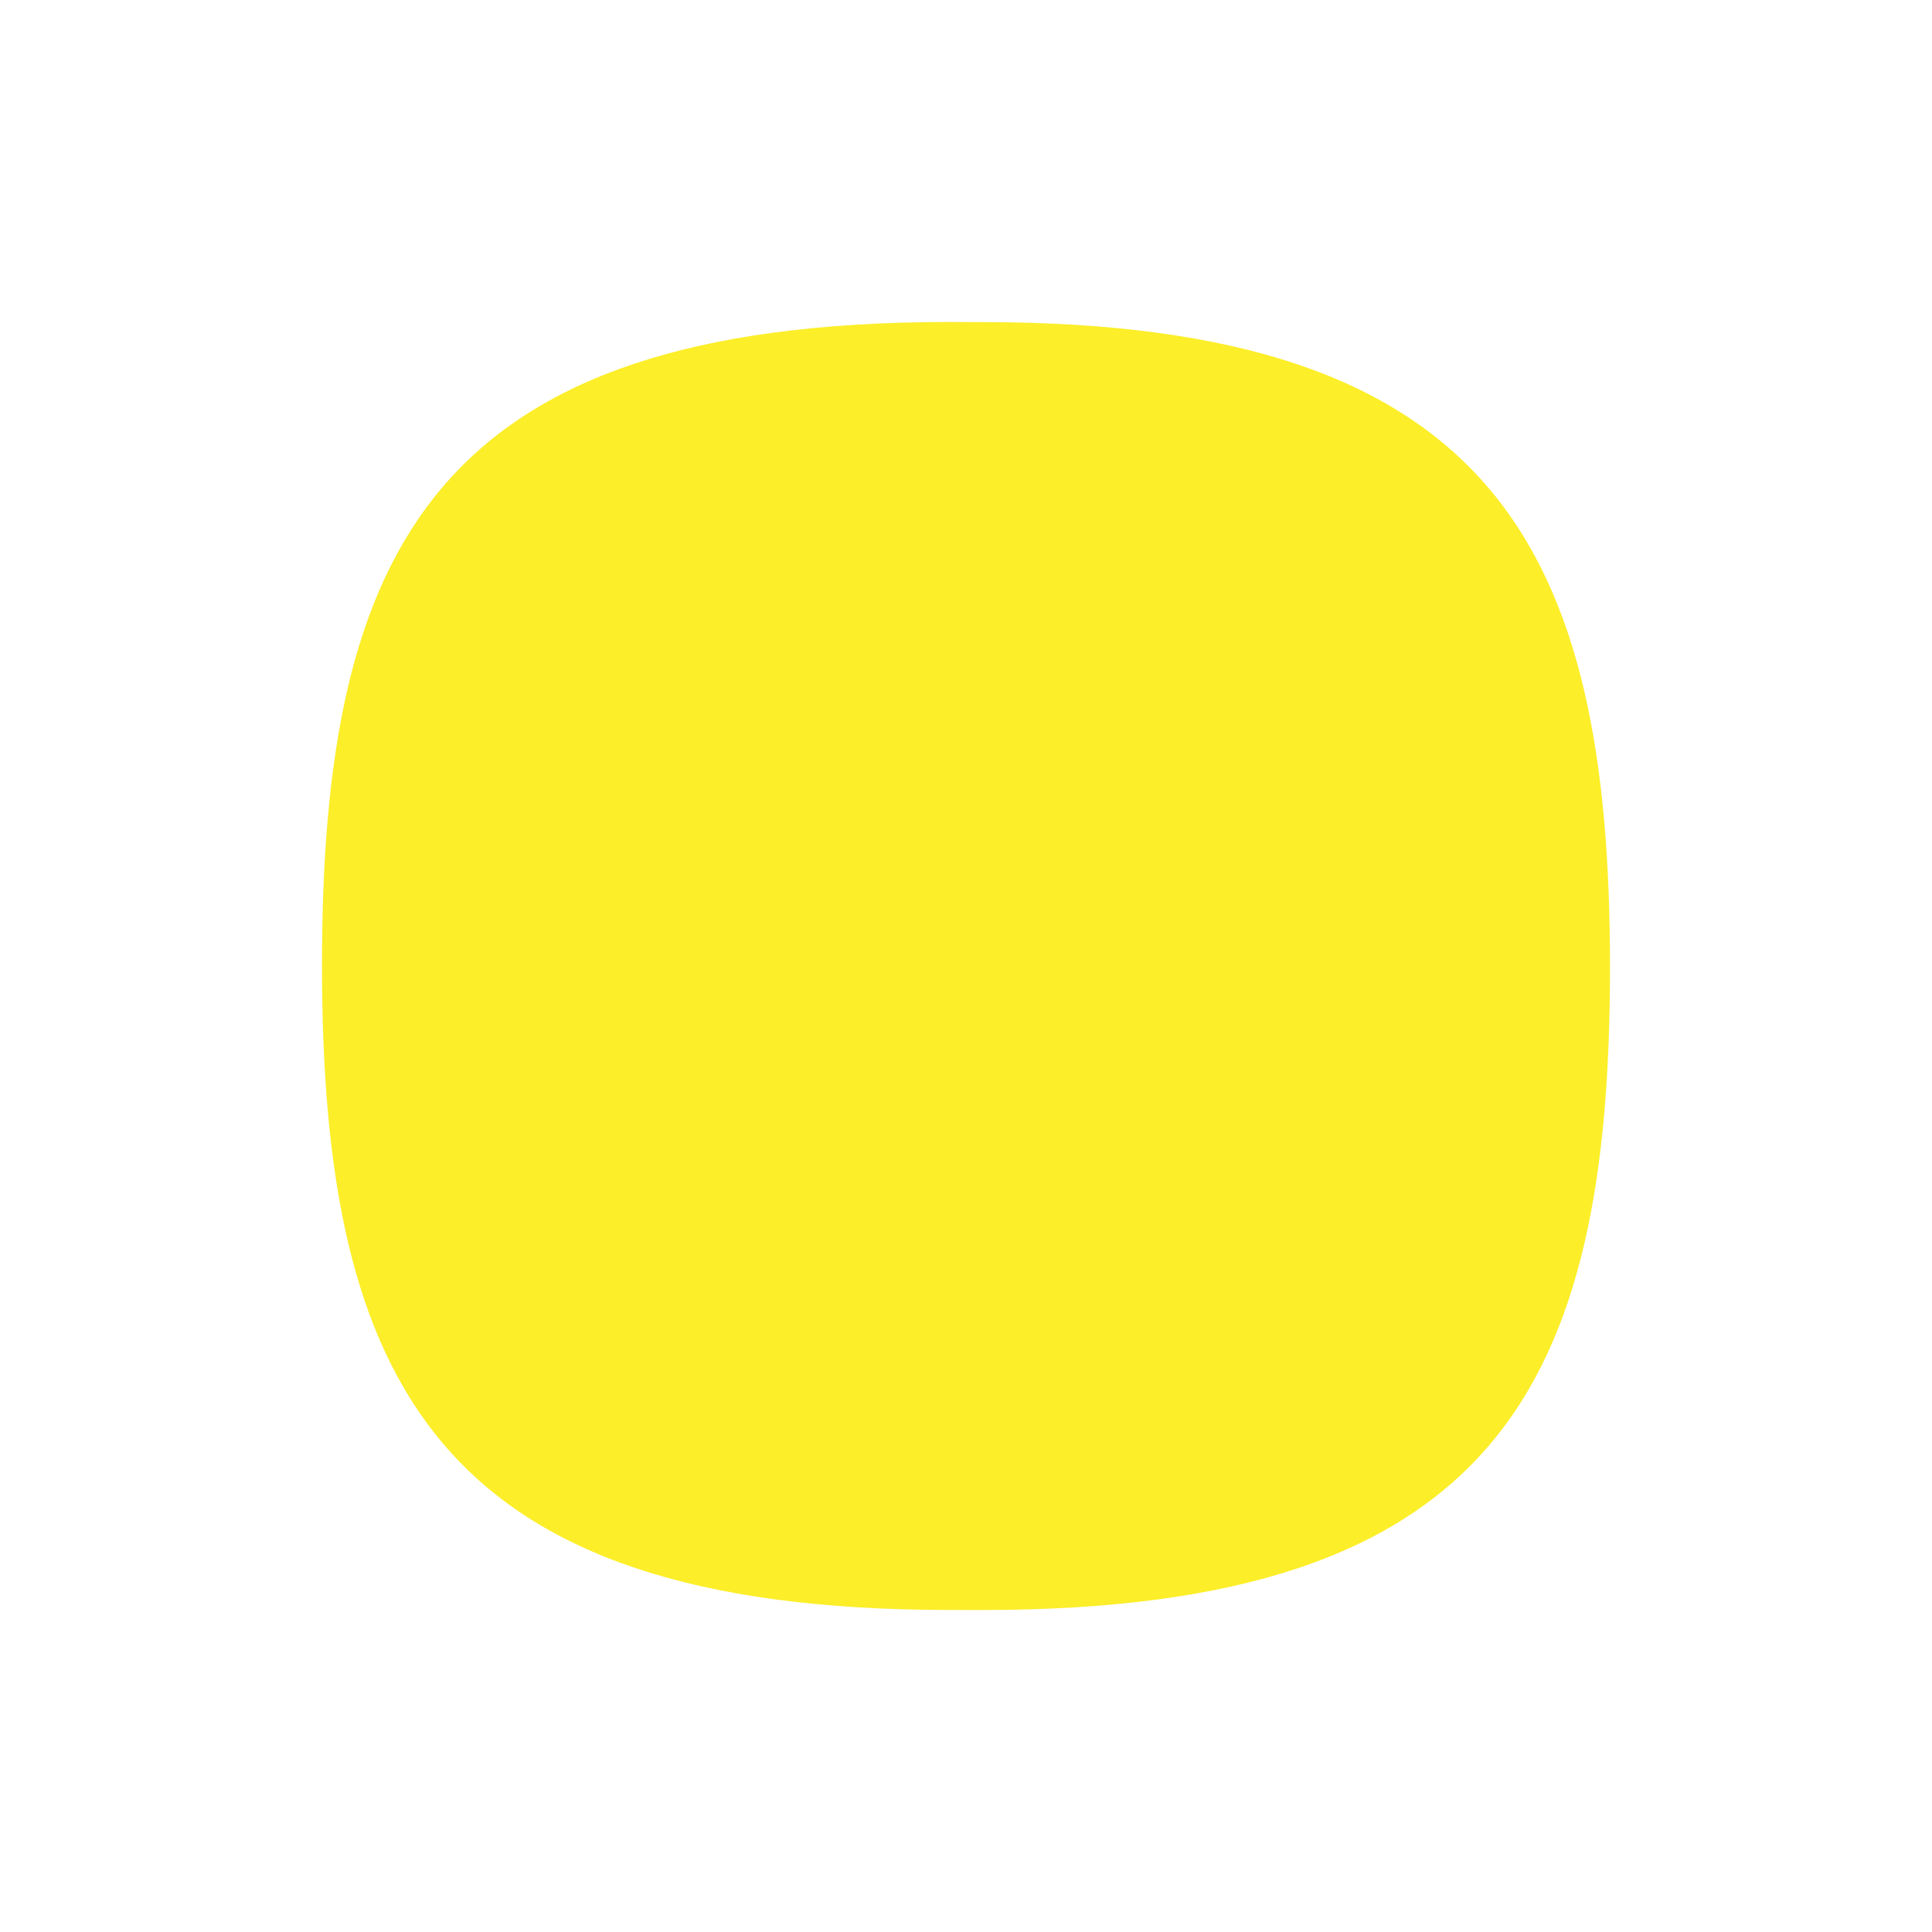
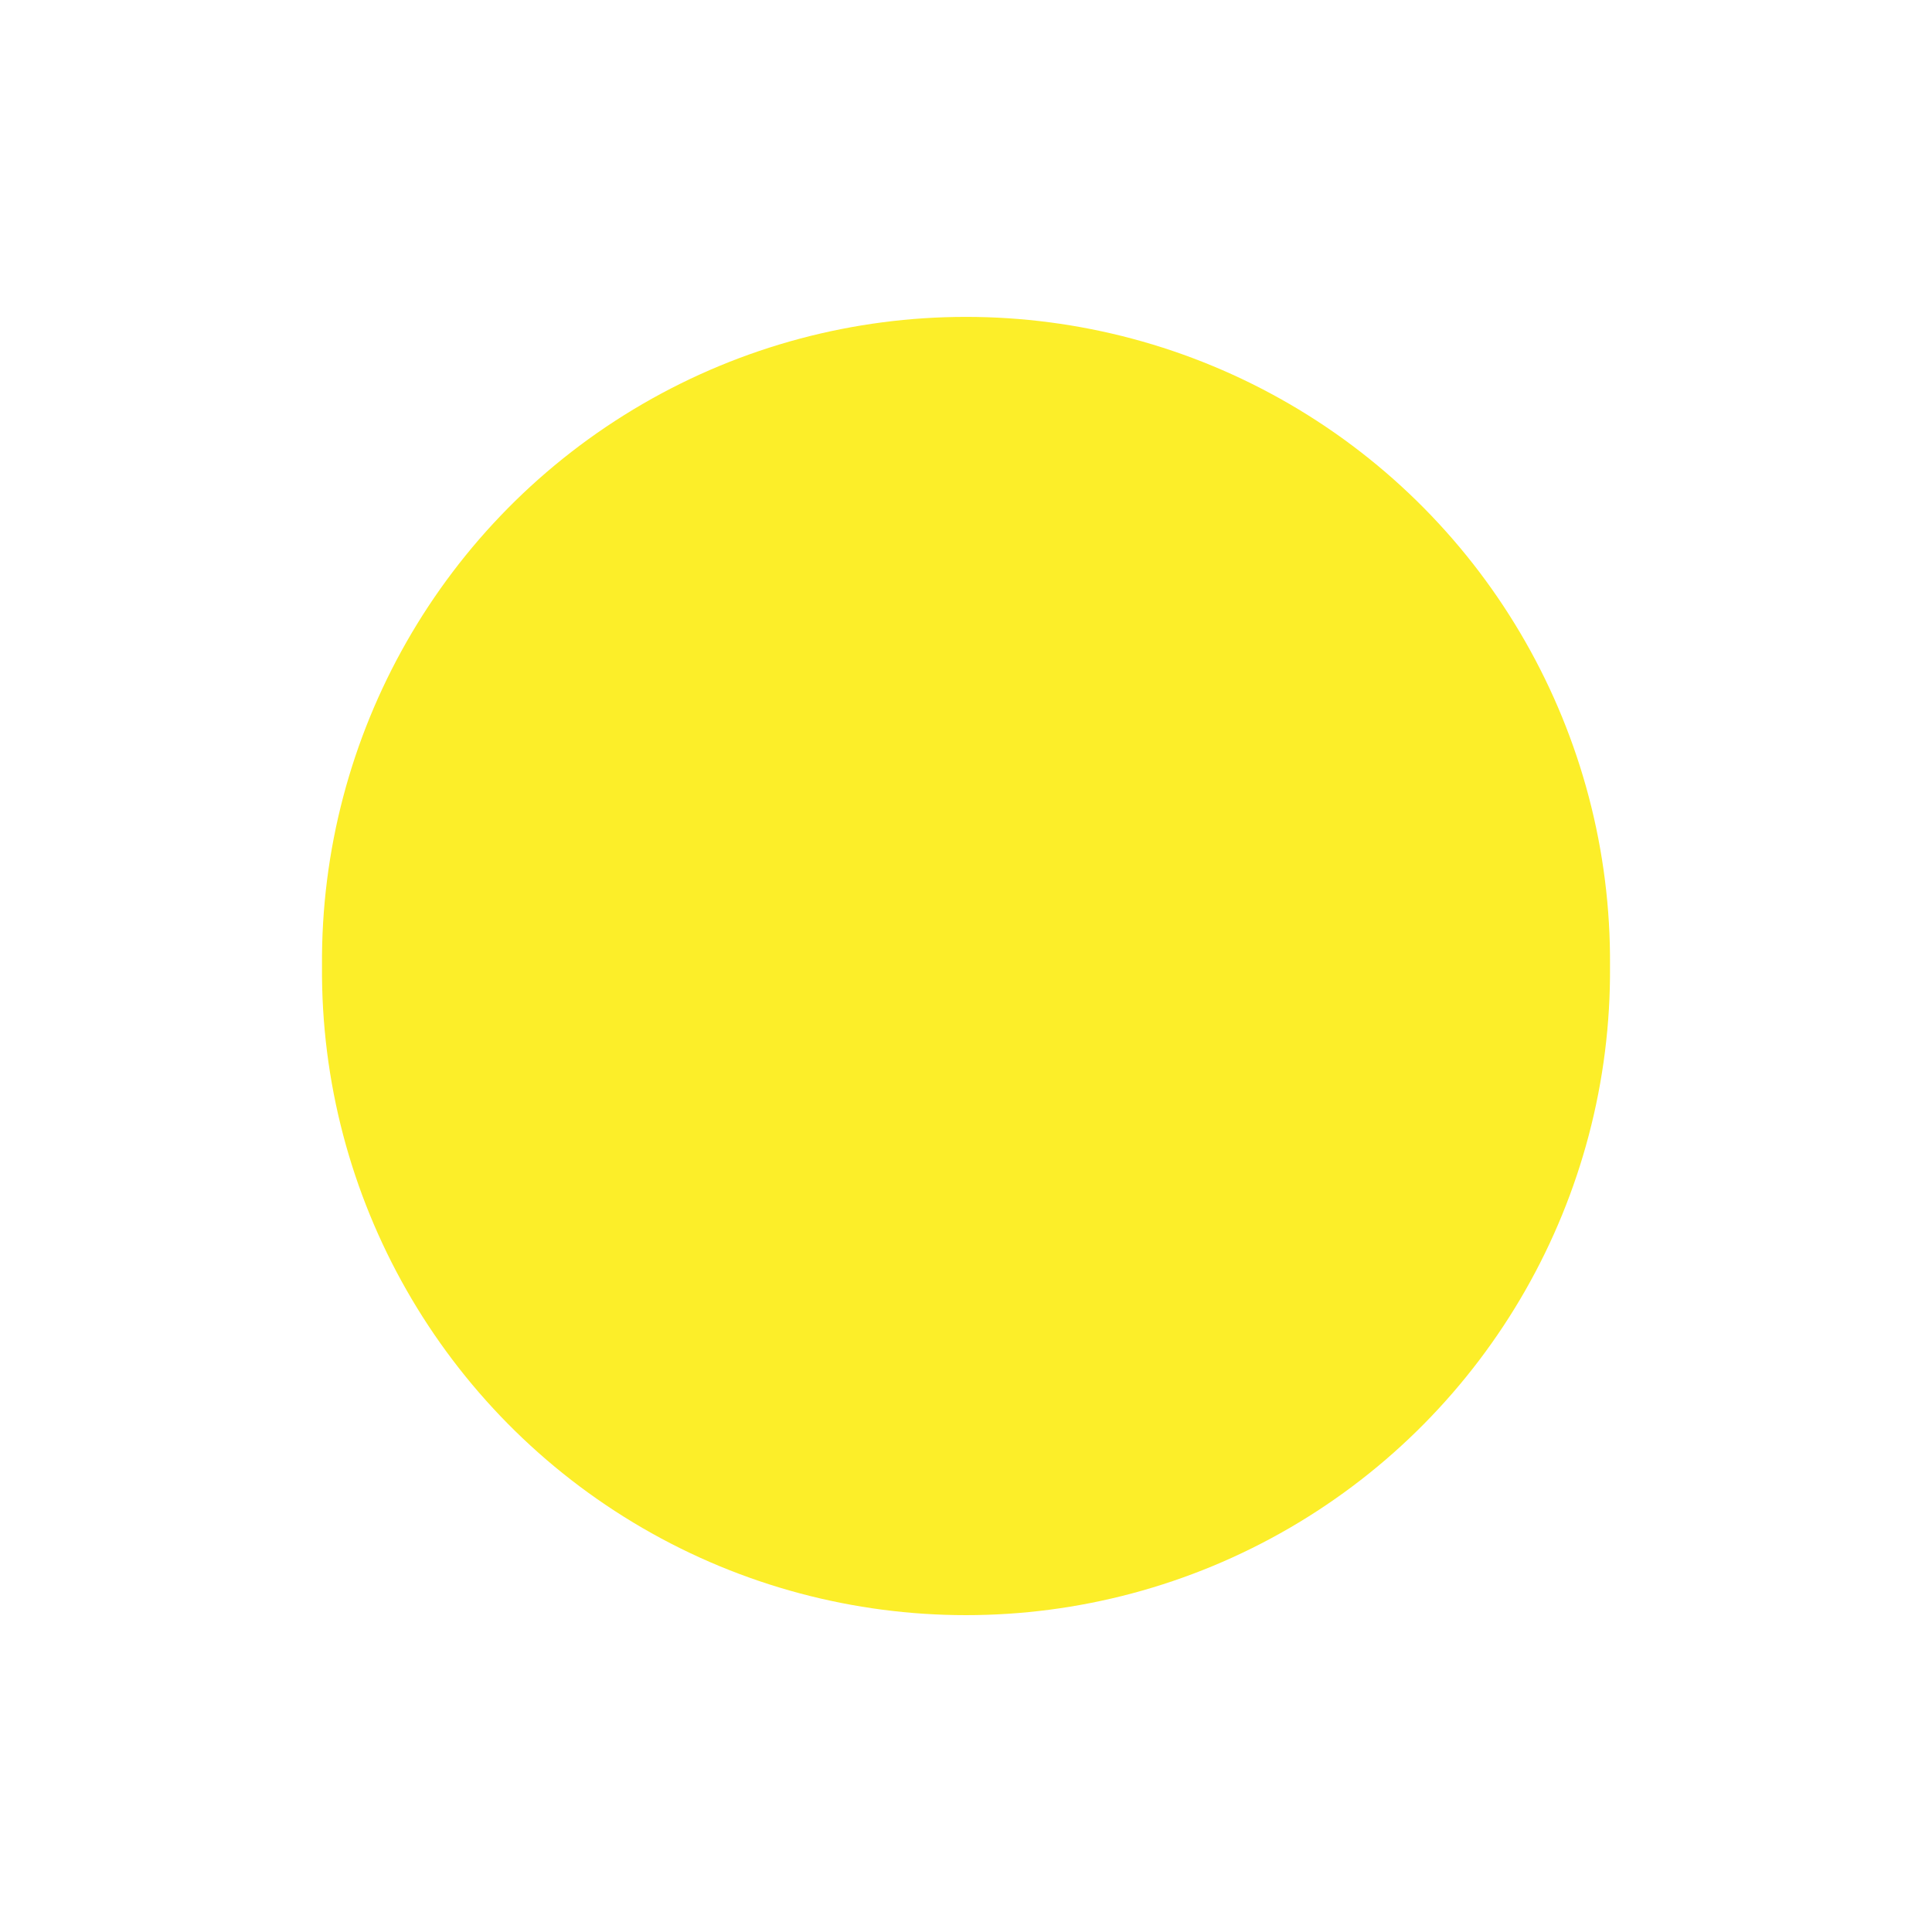
<svg xmlns="http://www.w3.org/2000/svg" version="1.1" id="icon-m-common-yellow-layer" x="0px" y="0px" width="48px" height="48px" viewBox="0 0 48 48" style="enable-background:new 0 0 48 48;" xml:space="preserve">
+   <defs id="defs10" />
  <g id="icon-m-common-yellow">
-     <rect style="fill:none;" width="48" height="48" />
-     <path style="fill:#FCEE29;" d="M24.417,40C37.215,40,40,34.381,40,24.024c0-10.384-2.863-16.021-15.583-16.021L23.58,8   C10.785,8,8,13.621,8,23.979c0,10.381,2.863,16.02,15.58,16.02L24.417,40z" />
+     <rect style="fill:none;" width="48" height="48" id="rect4" />
+     <path style="color:#000000;fill:#fcee29;fill-opacity:1;fill-rule:nonzero;stroke:none;stroke-width:0.987;marker:none;visibility:visible;display:inline;overflow:visible;enable-background:accumulate;stroke-linecap:butt;stroke-linejoin:miter;stroke-miterlimit:4;stroke-opacity:1;stroke-dasharray:none;stroke-dashoffset:0" id="path2822" d="m 39.661,23.797 a 15.814,15.763 0 1 1 -31.627,0 15.814,15.763 0 1 1 31.627,0 z" transform="matrix(1.01179,0,0,1.015054,-0.1286172,-0.1548391)" />
  </g>
</svg>
